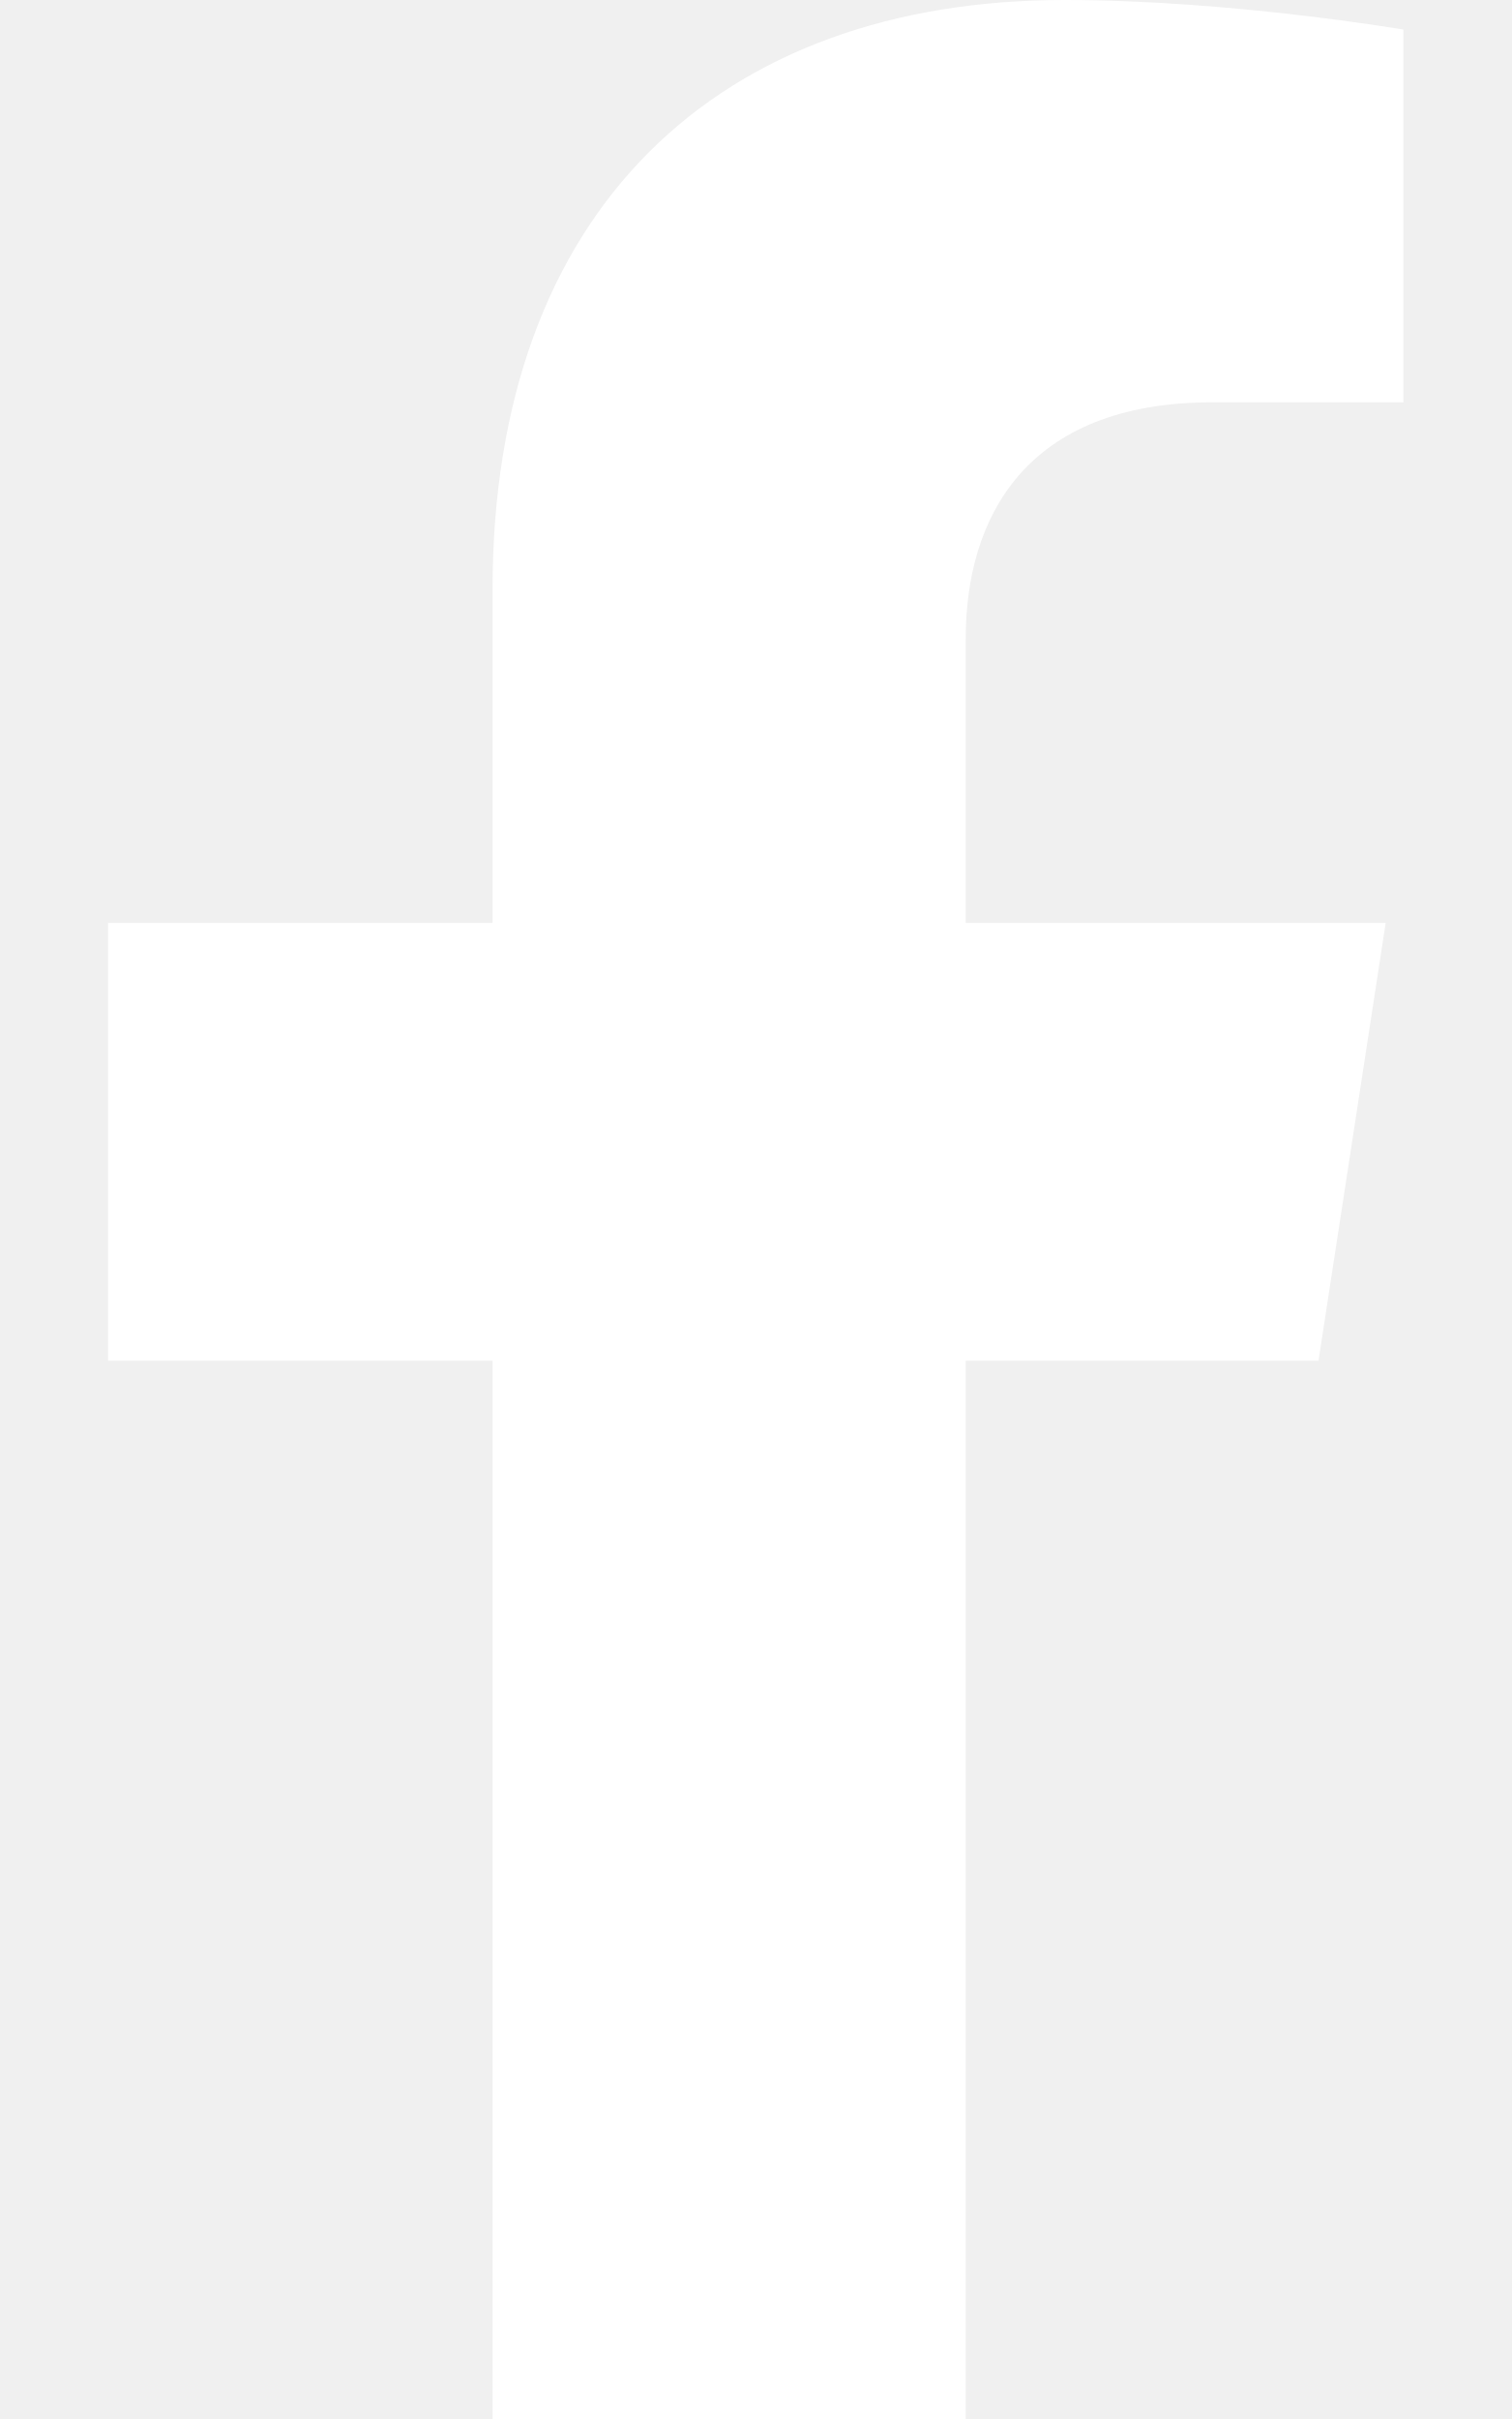
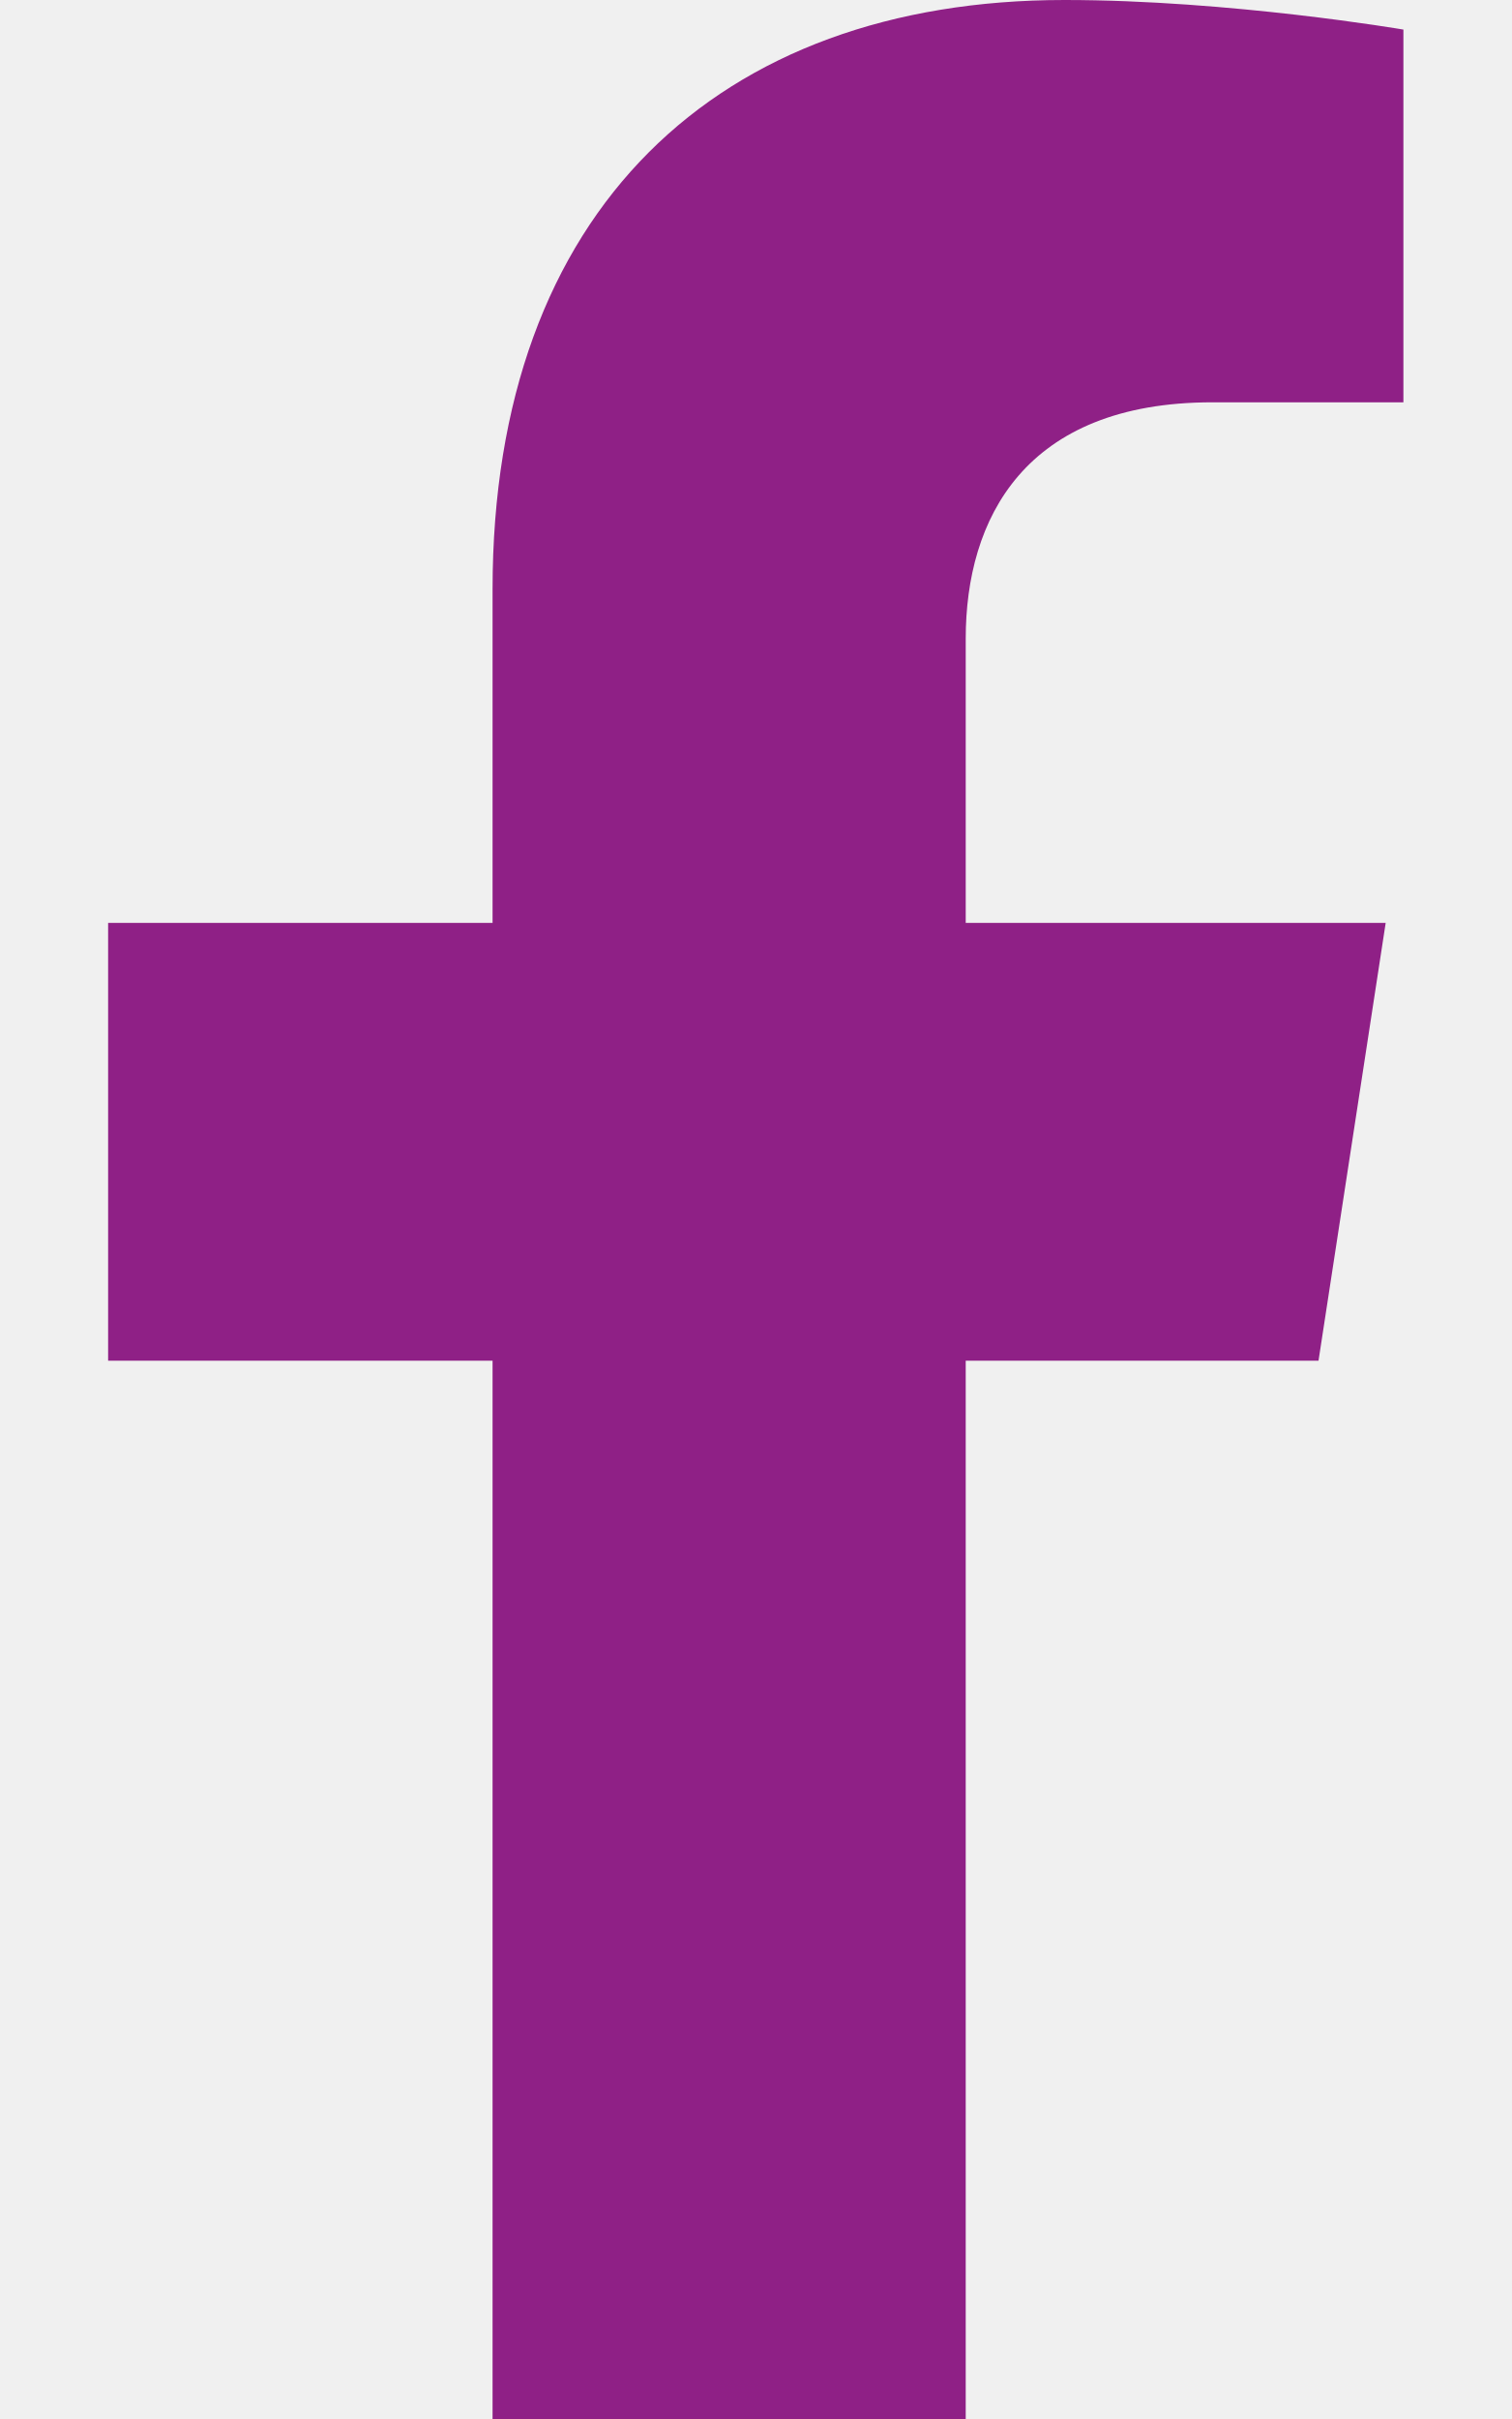
<svg xmlns="http://www.w3.org/2000/svg" aria-hidden="true" focusable="false" data-prefix="fab" data-icon="facebook-f" class="svg-inline--fa fa-facebook-f fa-w-10" role="img" viewBox="0 0 320 512">
-   <path fill="#fff" d="M279.14 288l14.22-92.66h-88.91v-60.13c0-25.35 12.42-50.06 52.24-50.06h40.42V6.26S260.43 0 225.36 0c-73.22 0-121.08 44.38-121.08 124.72v70.62H22.89V288h81.39v224h100.17V288z" />
+   <path fill="#8f2086" d="M279.14 288l14.22-92.66h-88.91v-60.13c0-25.35 12.42-50.06 52.24-50.06h40.42V6.26S260.43 0 225.36 0c-73.22 0-121.08 44.38-121.08 124.72v70.62H22.89V288h81.39v224h100.17V288z" />
</svg>
